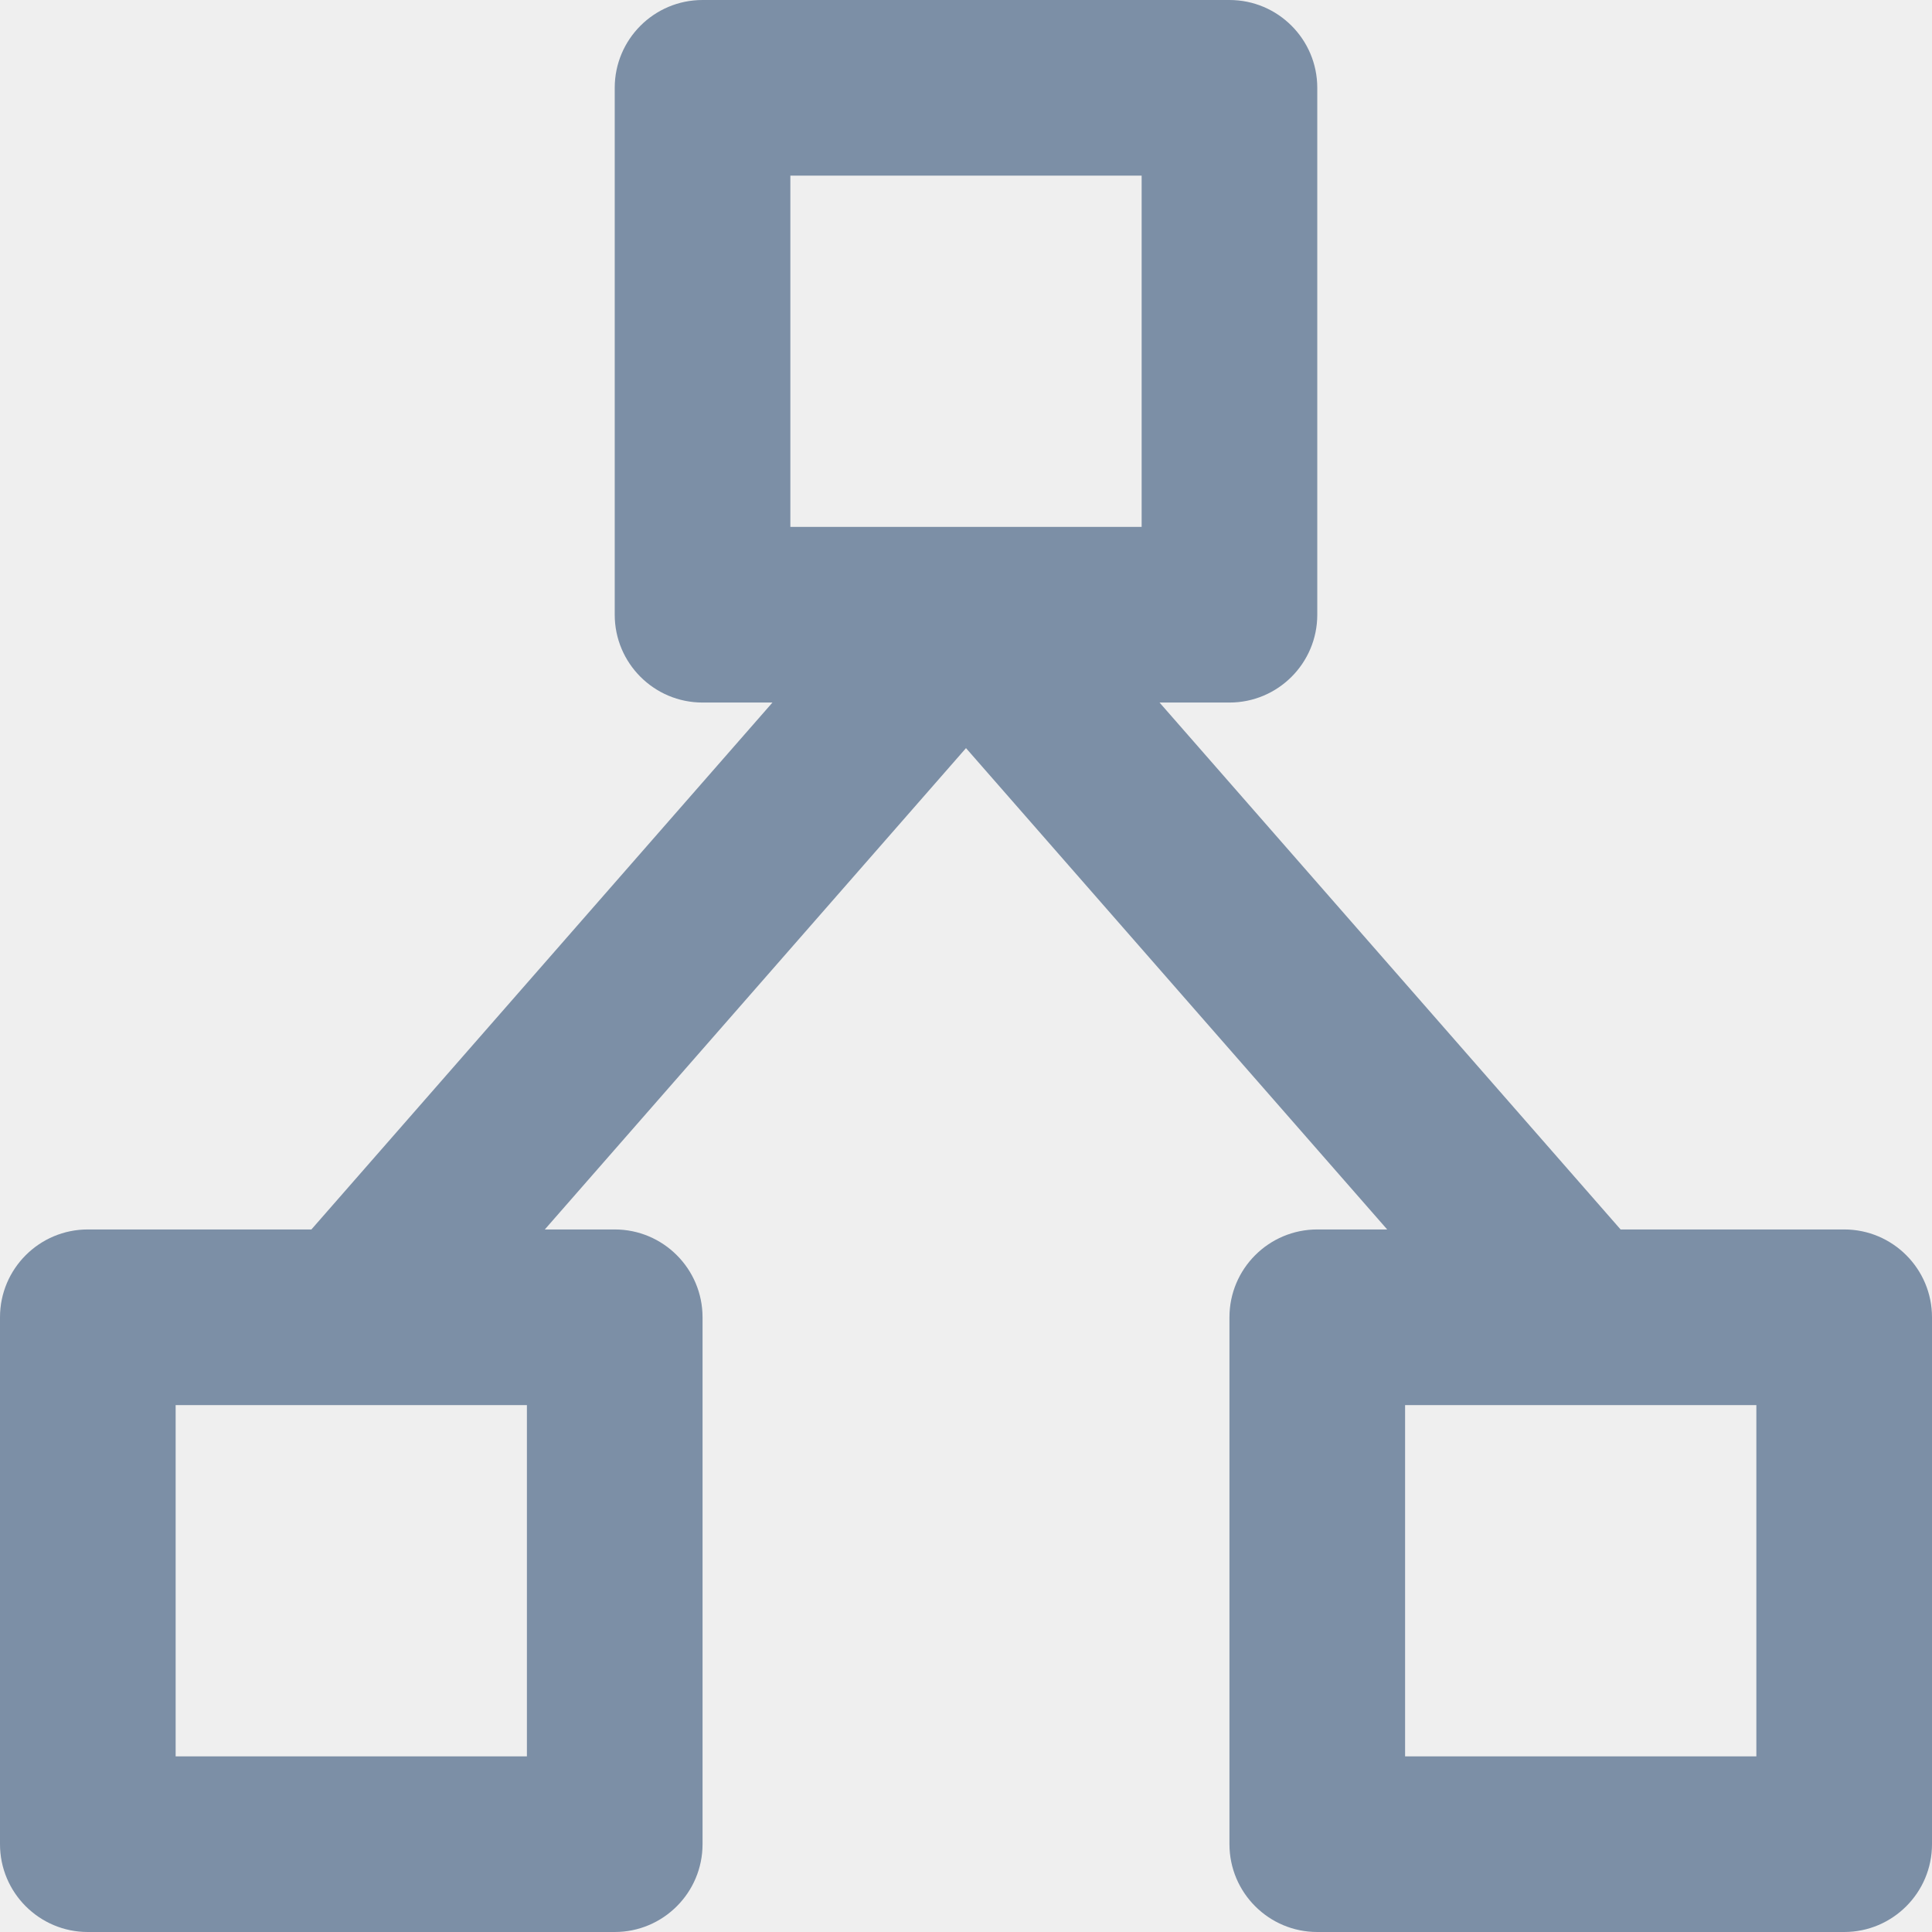
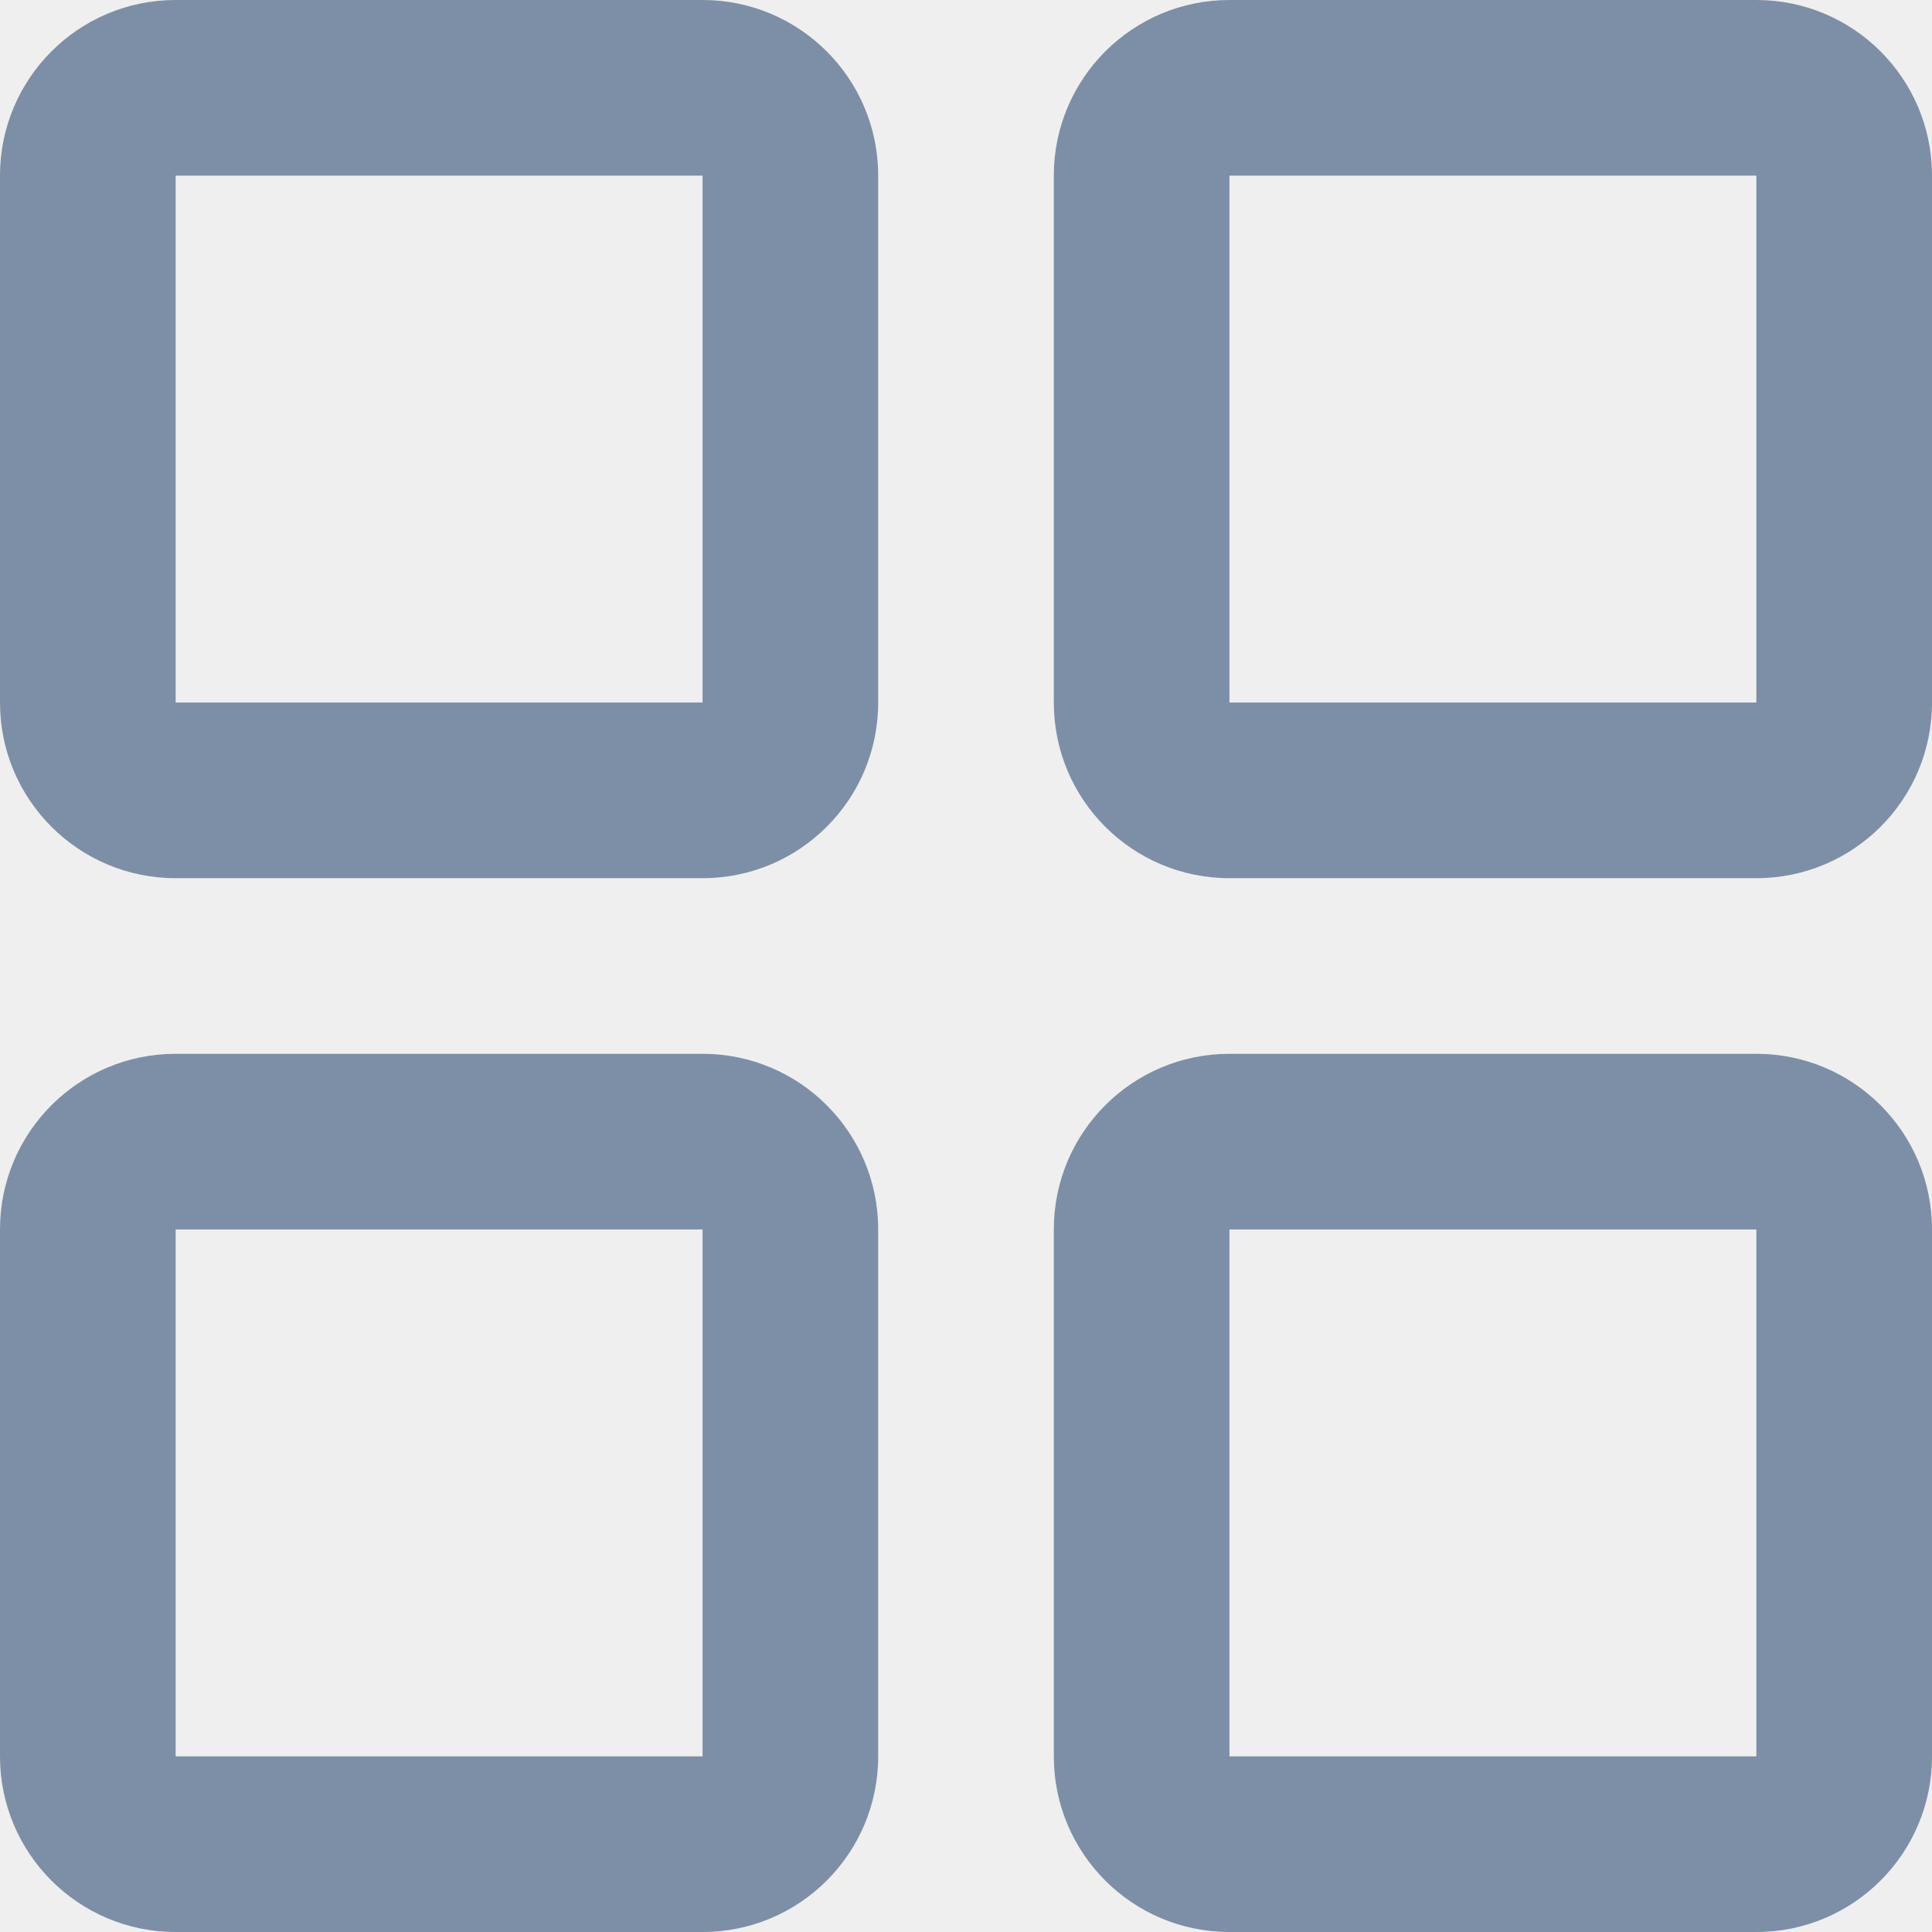
<svg xmlns="http://www.w3.org/2000/svg" width="22" height="22" viewBox="0 0 22 22" fill="none">
  <rect opacity="0.01" width="22" height="22" fill="#7C8FA6" />
  <mask id="toolbar_template" masktype="alpha" maskUnits="userSpaceOnUse" x="0" y="0" width="22" height="22">
-     <path fill-rule="evenodd" clip-rule="evenodd" d="M9 6V2H13V6H11H9ZM13.204 8H14C14.552 8 15 7.552 15 7V1C15 0.448 14.552 0 14 0H8C7.448 0 7 0.448 7 1V7C7 7.552 7.448 8 8 8H8.796L3.546 14H1C0.448 14 0 14.448 0 15V21C0 21.552 0.448 22 1 22H7C7.552 22 8 21.552 8 21V15C8 14.448 7.552 14 7 14H6.204L11 8.519L15.796 14H15C14.448 14 14 14.448 14 15V21C14 21.552 14.448 22 15 22H21C21.552 22 22 21.552 22 21V15C22 14.448 21.552 14 21 14H18.454L13.204 8ZM18.006 16C18.002 16 17.999 16 17.995 16H16V20H20V16H18.006ZM4.005 16C4.001 16 3.998 16 3.994 16H2V20H6V16H4.005Z" fill="#ffffff" />
+     <path fill-rule="evenodd" clip-rule="evenodd" d="M22 8C22 9.105 21.105 10 20 10H14C12.895 10 12 9.105 12 8V2C12 0.895 12.895 0 14 0H20C21.105 0 22 0.895 22 2V8ZM14 8H20V2H14V8ZM2 12C0.895 12 0 12.895 0 14V20C0 21.105 0.895 22 2 22H8C9.105 22 10 21.105 10 20V14C10 12.895 9.105 12 8 12H2ZM2 14H8V20H2V14ZM20 12C21.105 12 22 12.895 22 14V20C22 21.105 21.105 22 20 22H14C12.895 22 12 21.105 12 20V14C12 12.895 12.895 12 14 12H20ZM20 14H14V20H20V14ZM2 10C0.895 10 0 9.105 0 8V2C0 0.895 0.895 0 2 0H8C9.105 0 10 0.895 10 2V8C10 9.105 9.105 10 8 10H2ZM2 8H8V2H2V8Z" fill="#ffffff" />
  </mask>
  <g mask="url(#toolbar_template)">
    <rect width="22" height="22" fill="#7C8FA6" />
  </g>
</svg>
